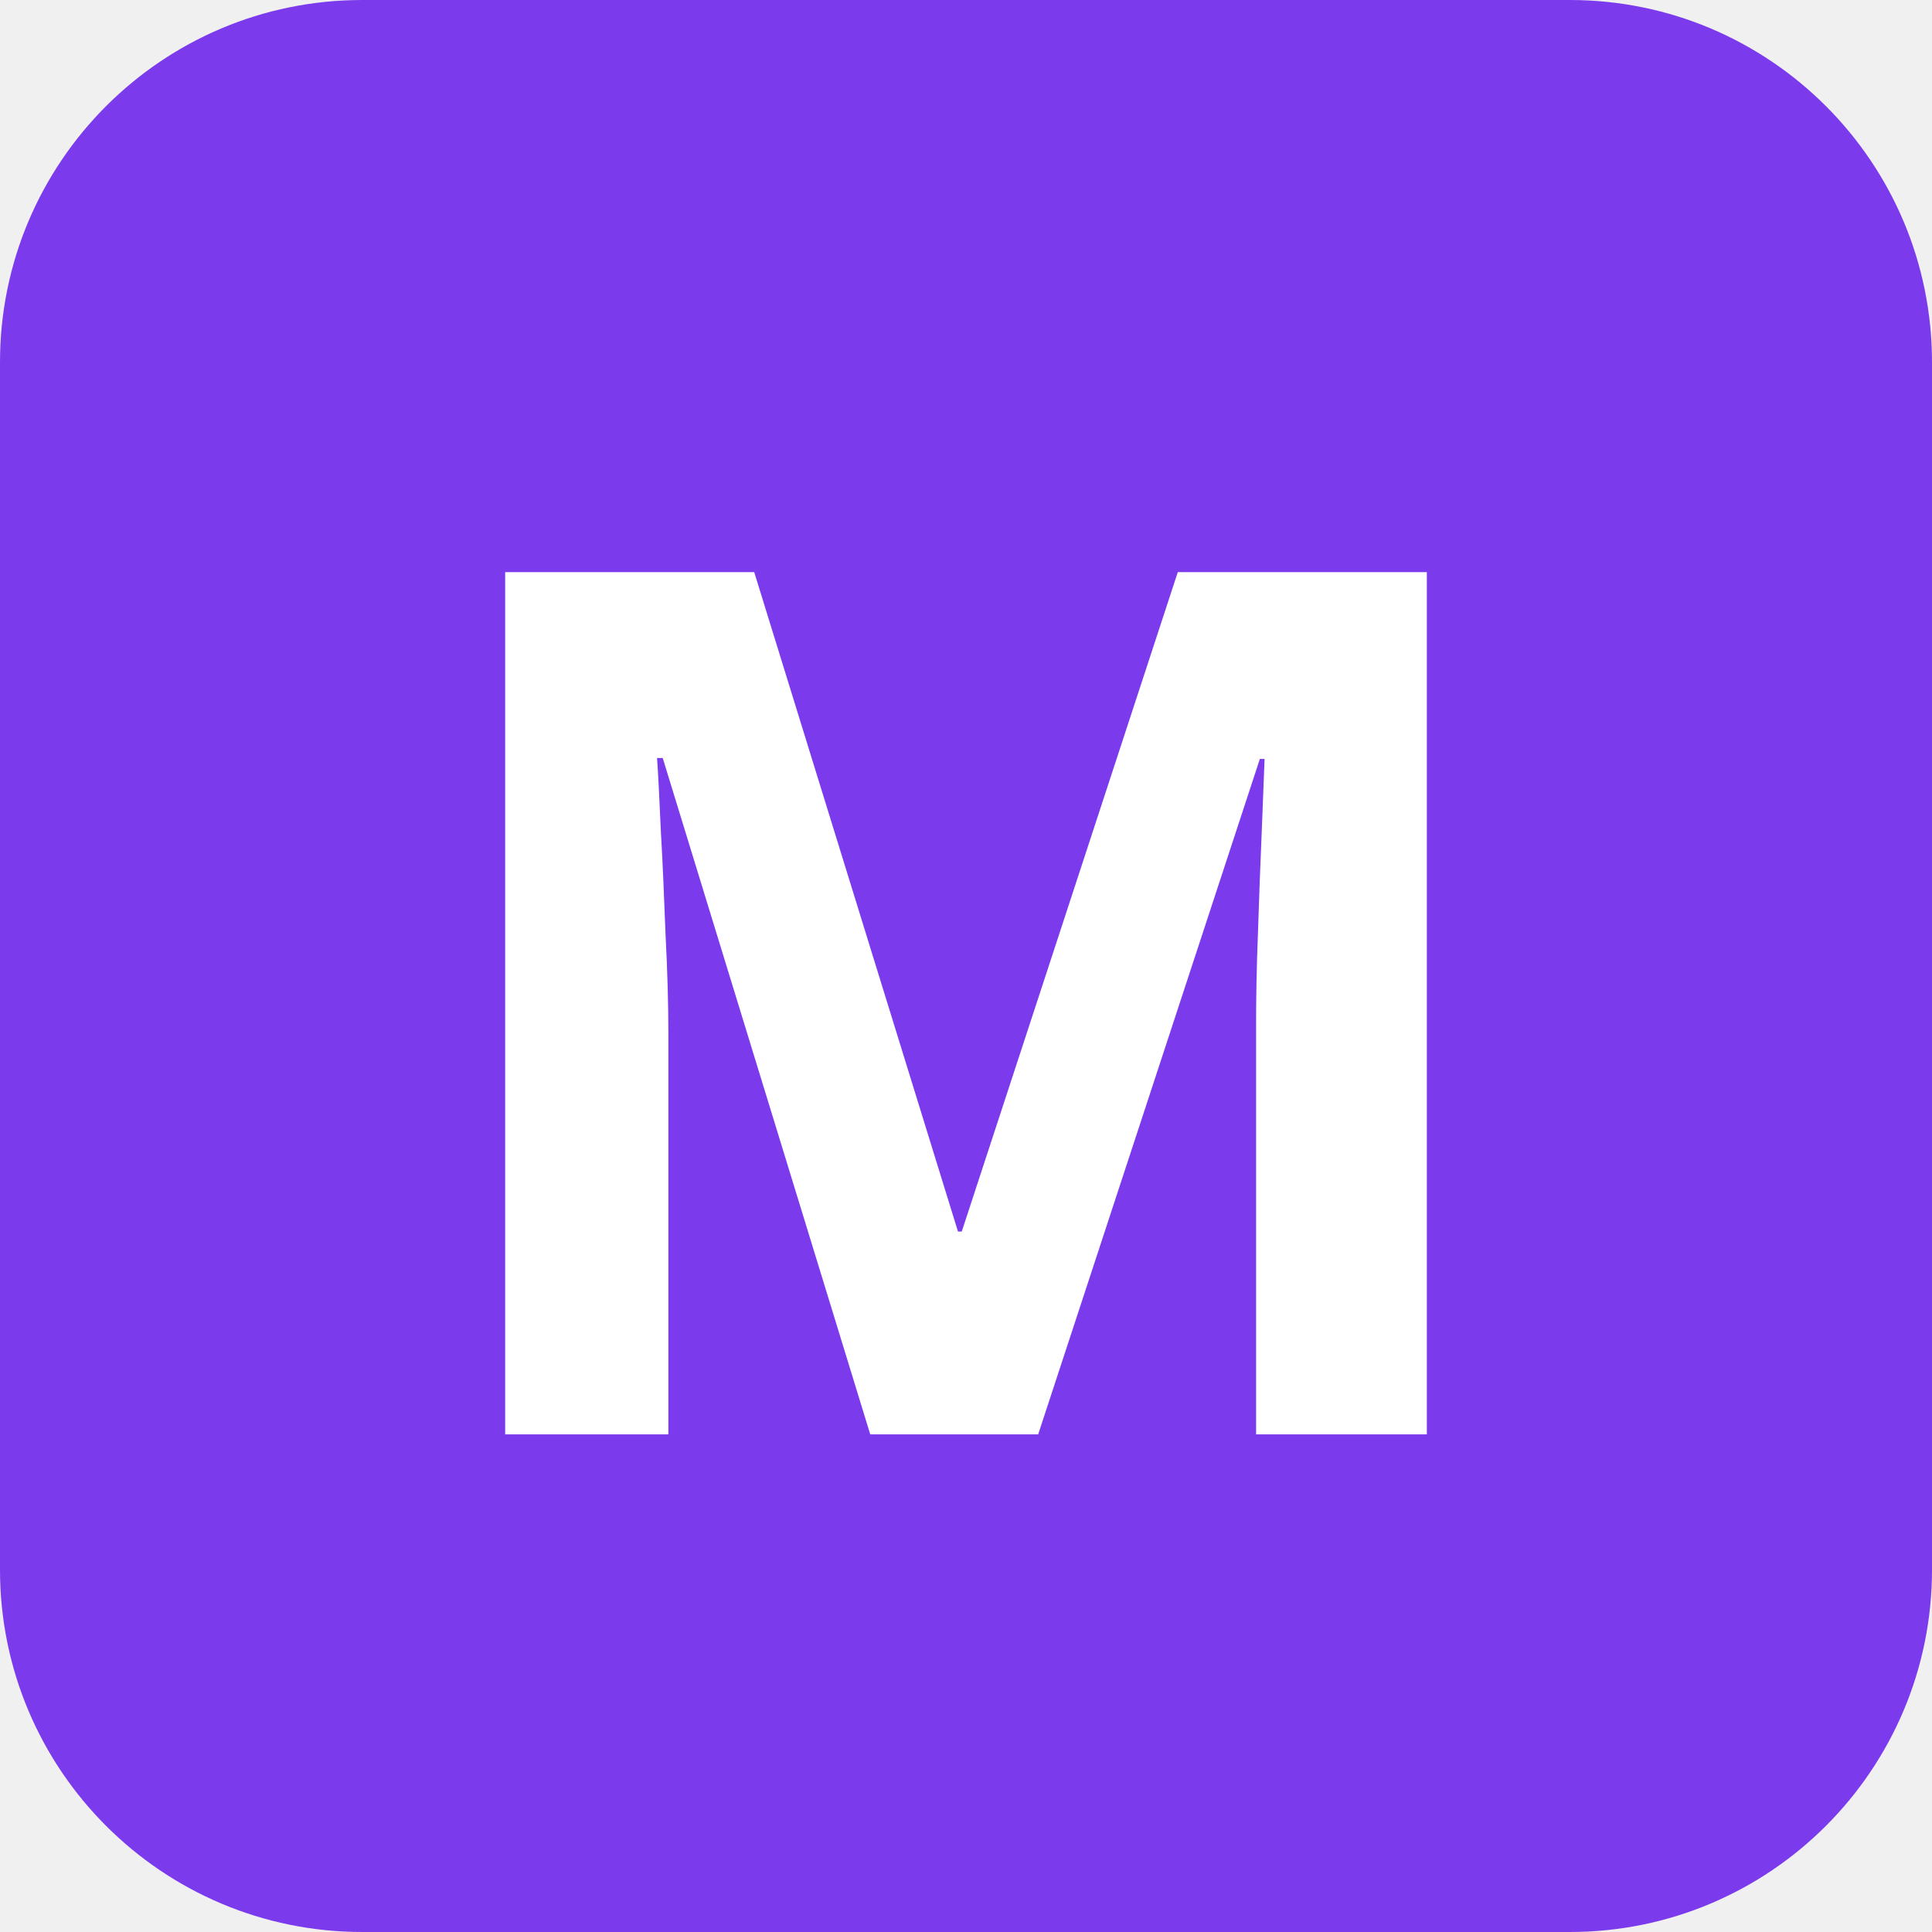
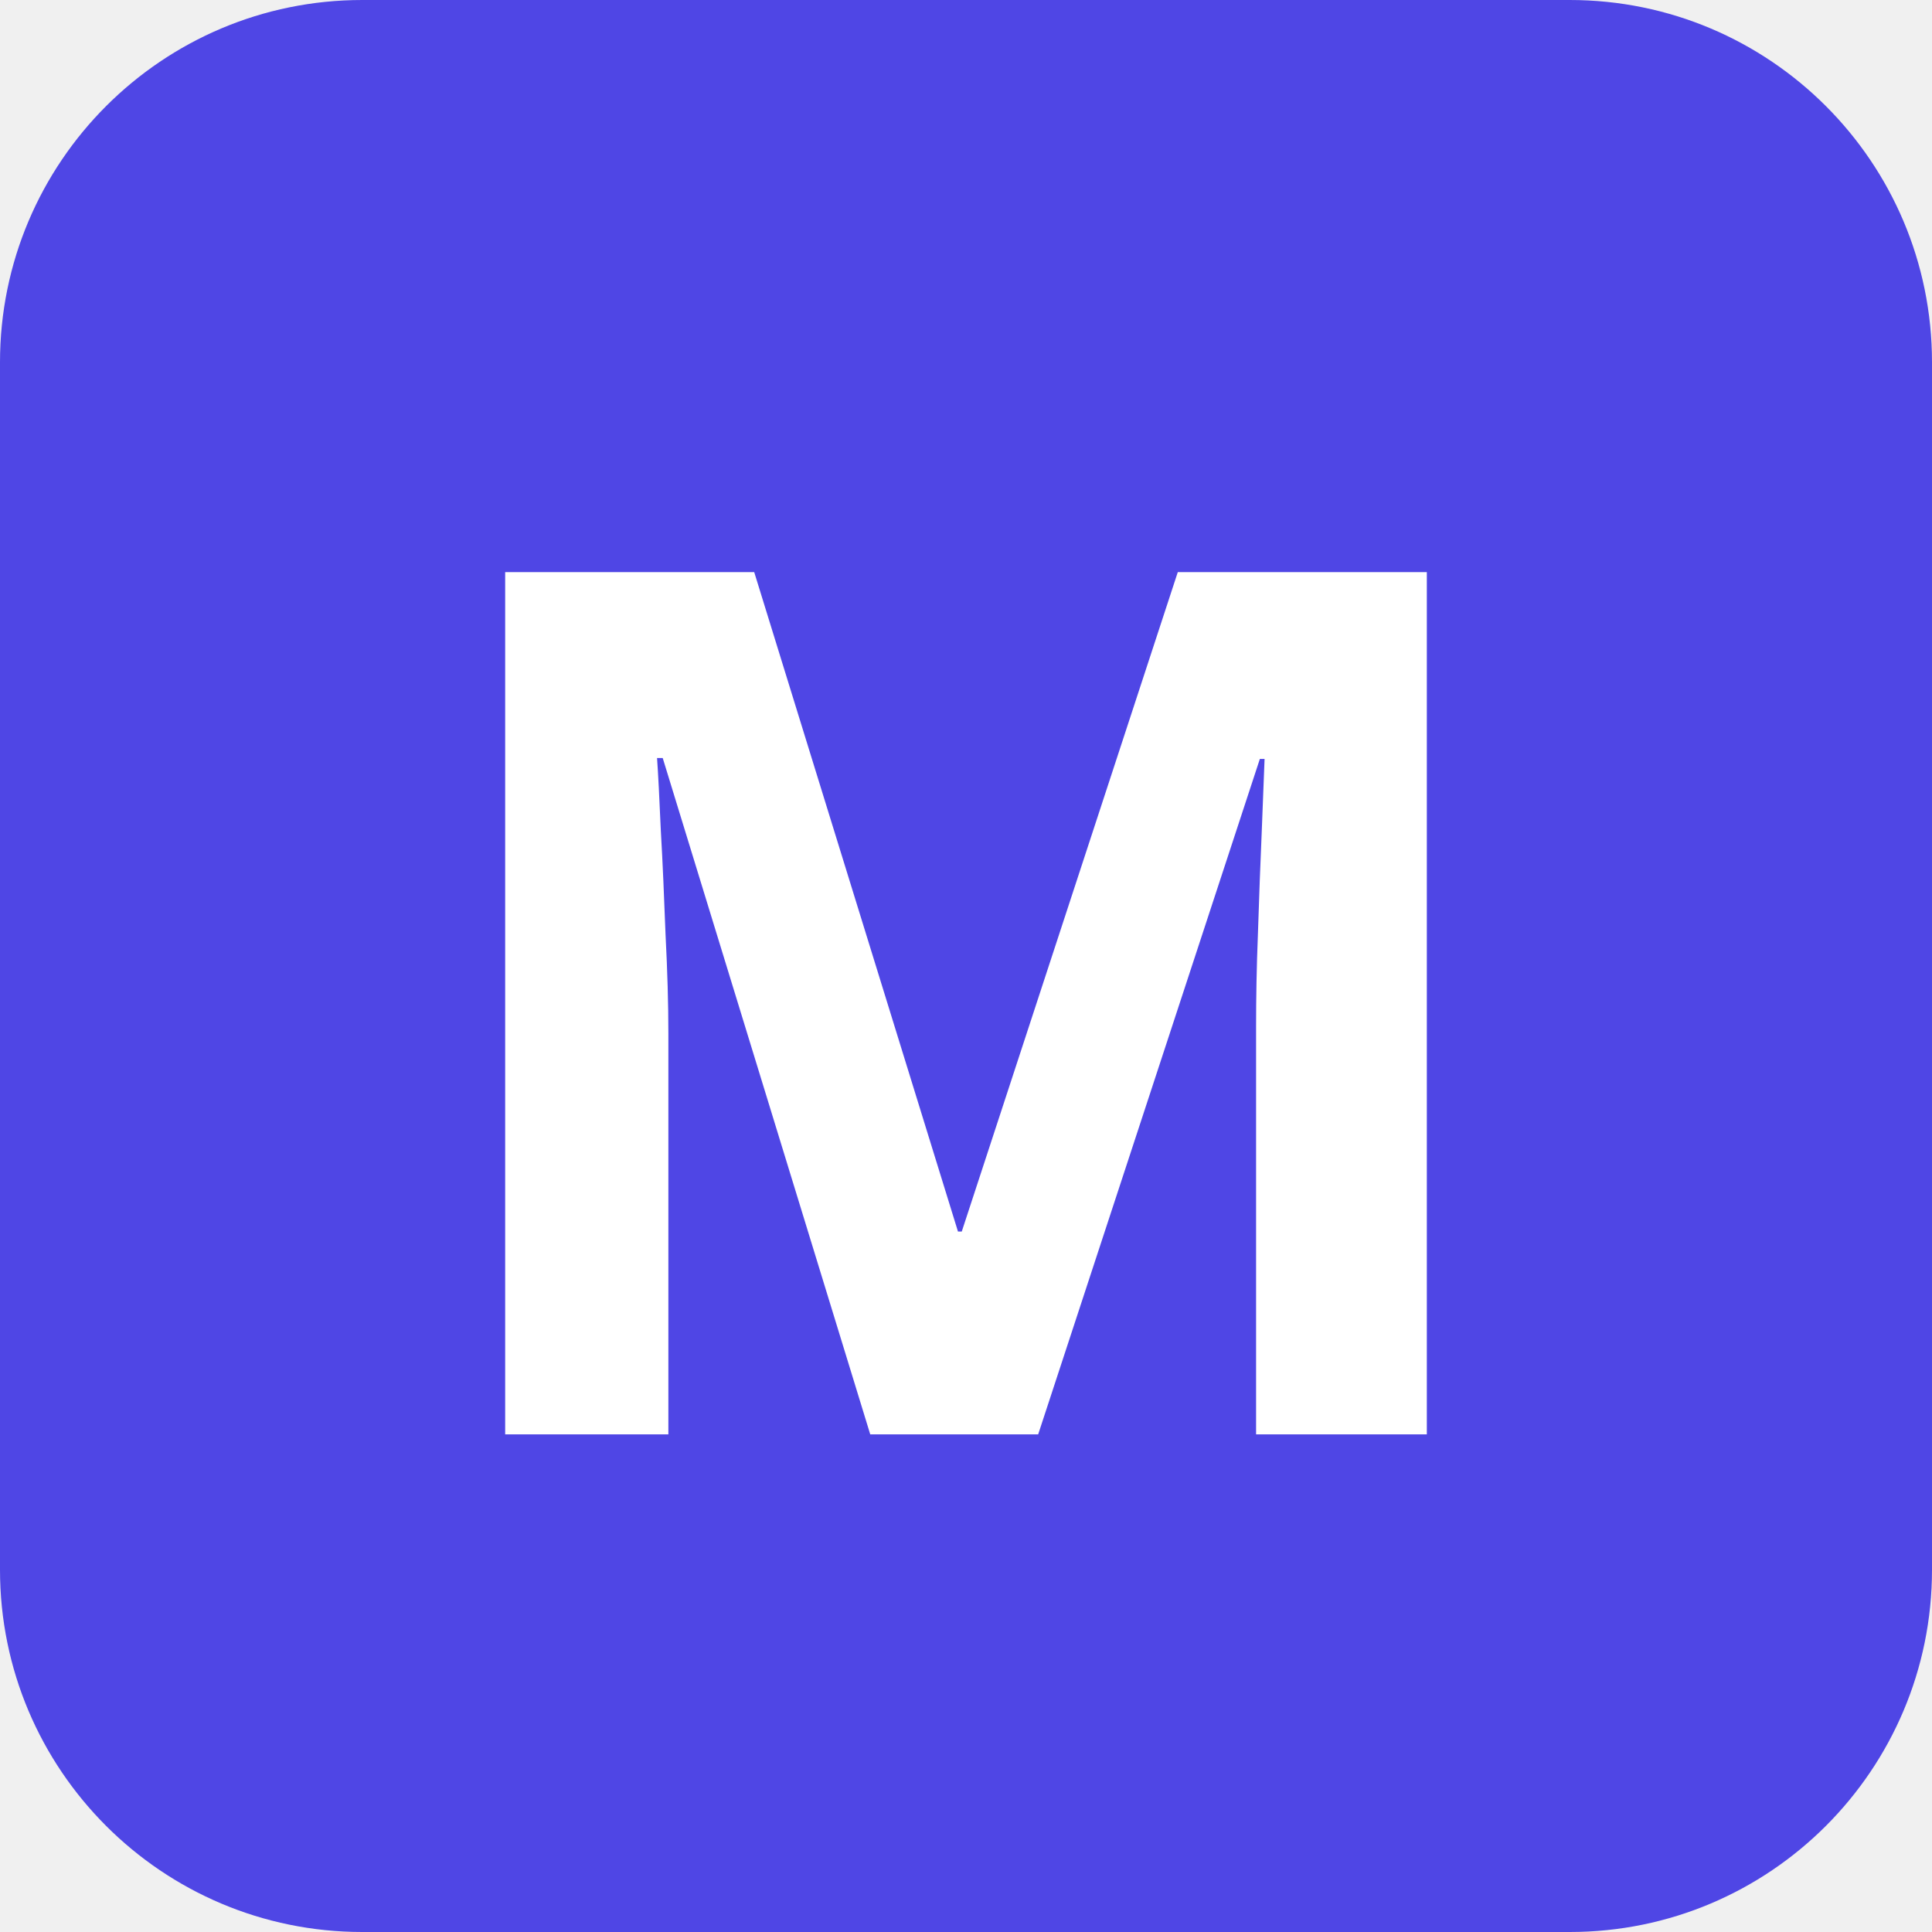
<svg xmlns="http://www.w3.org/2000/svg" width="32" height="32" viewBox="0 0 32 32">
-   <rect width="32" height="32" rx="6" fill="#7c3aed" />
+   <rect width="32" height="32" rx="6" fill="#4f46e5" />
  <text x="50%" y="50%" dominant-baseline="central" text-anchor="middle" fill="white" font-family="sans-serif" font-weight="900" font-size="20">M</text>
</svg>
